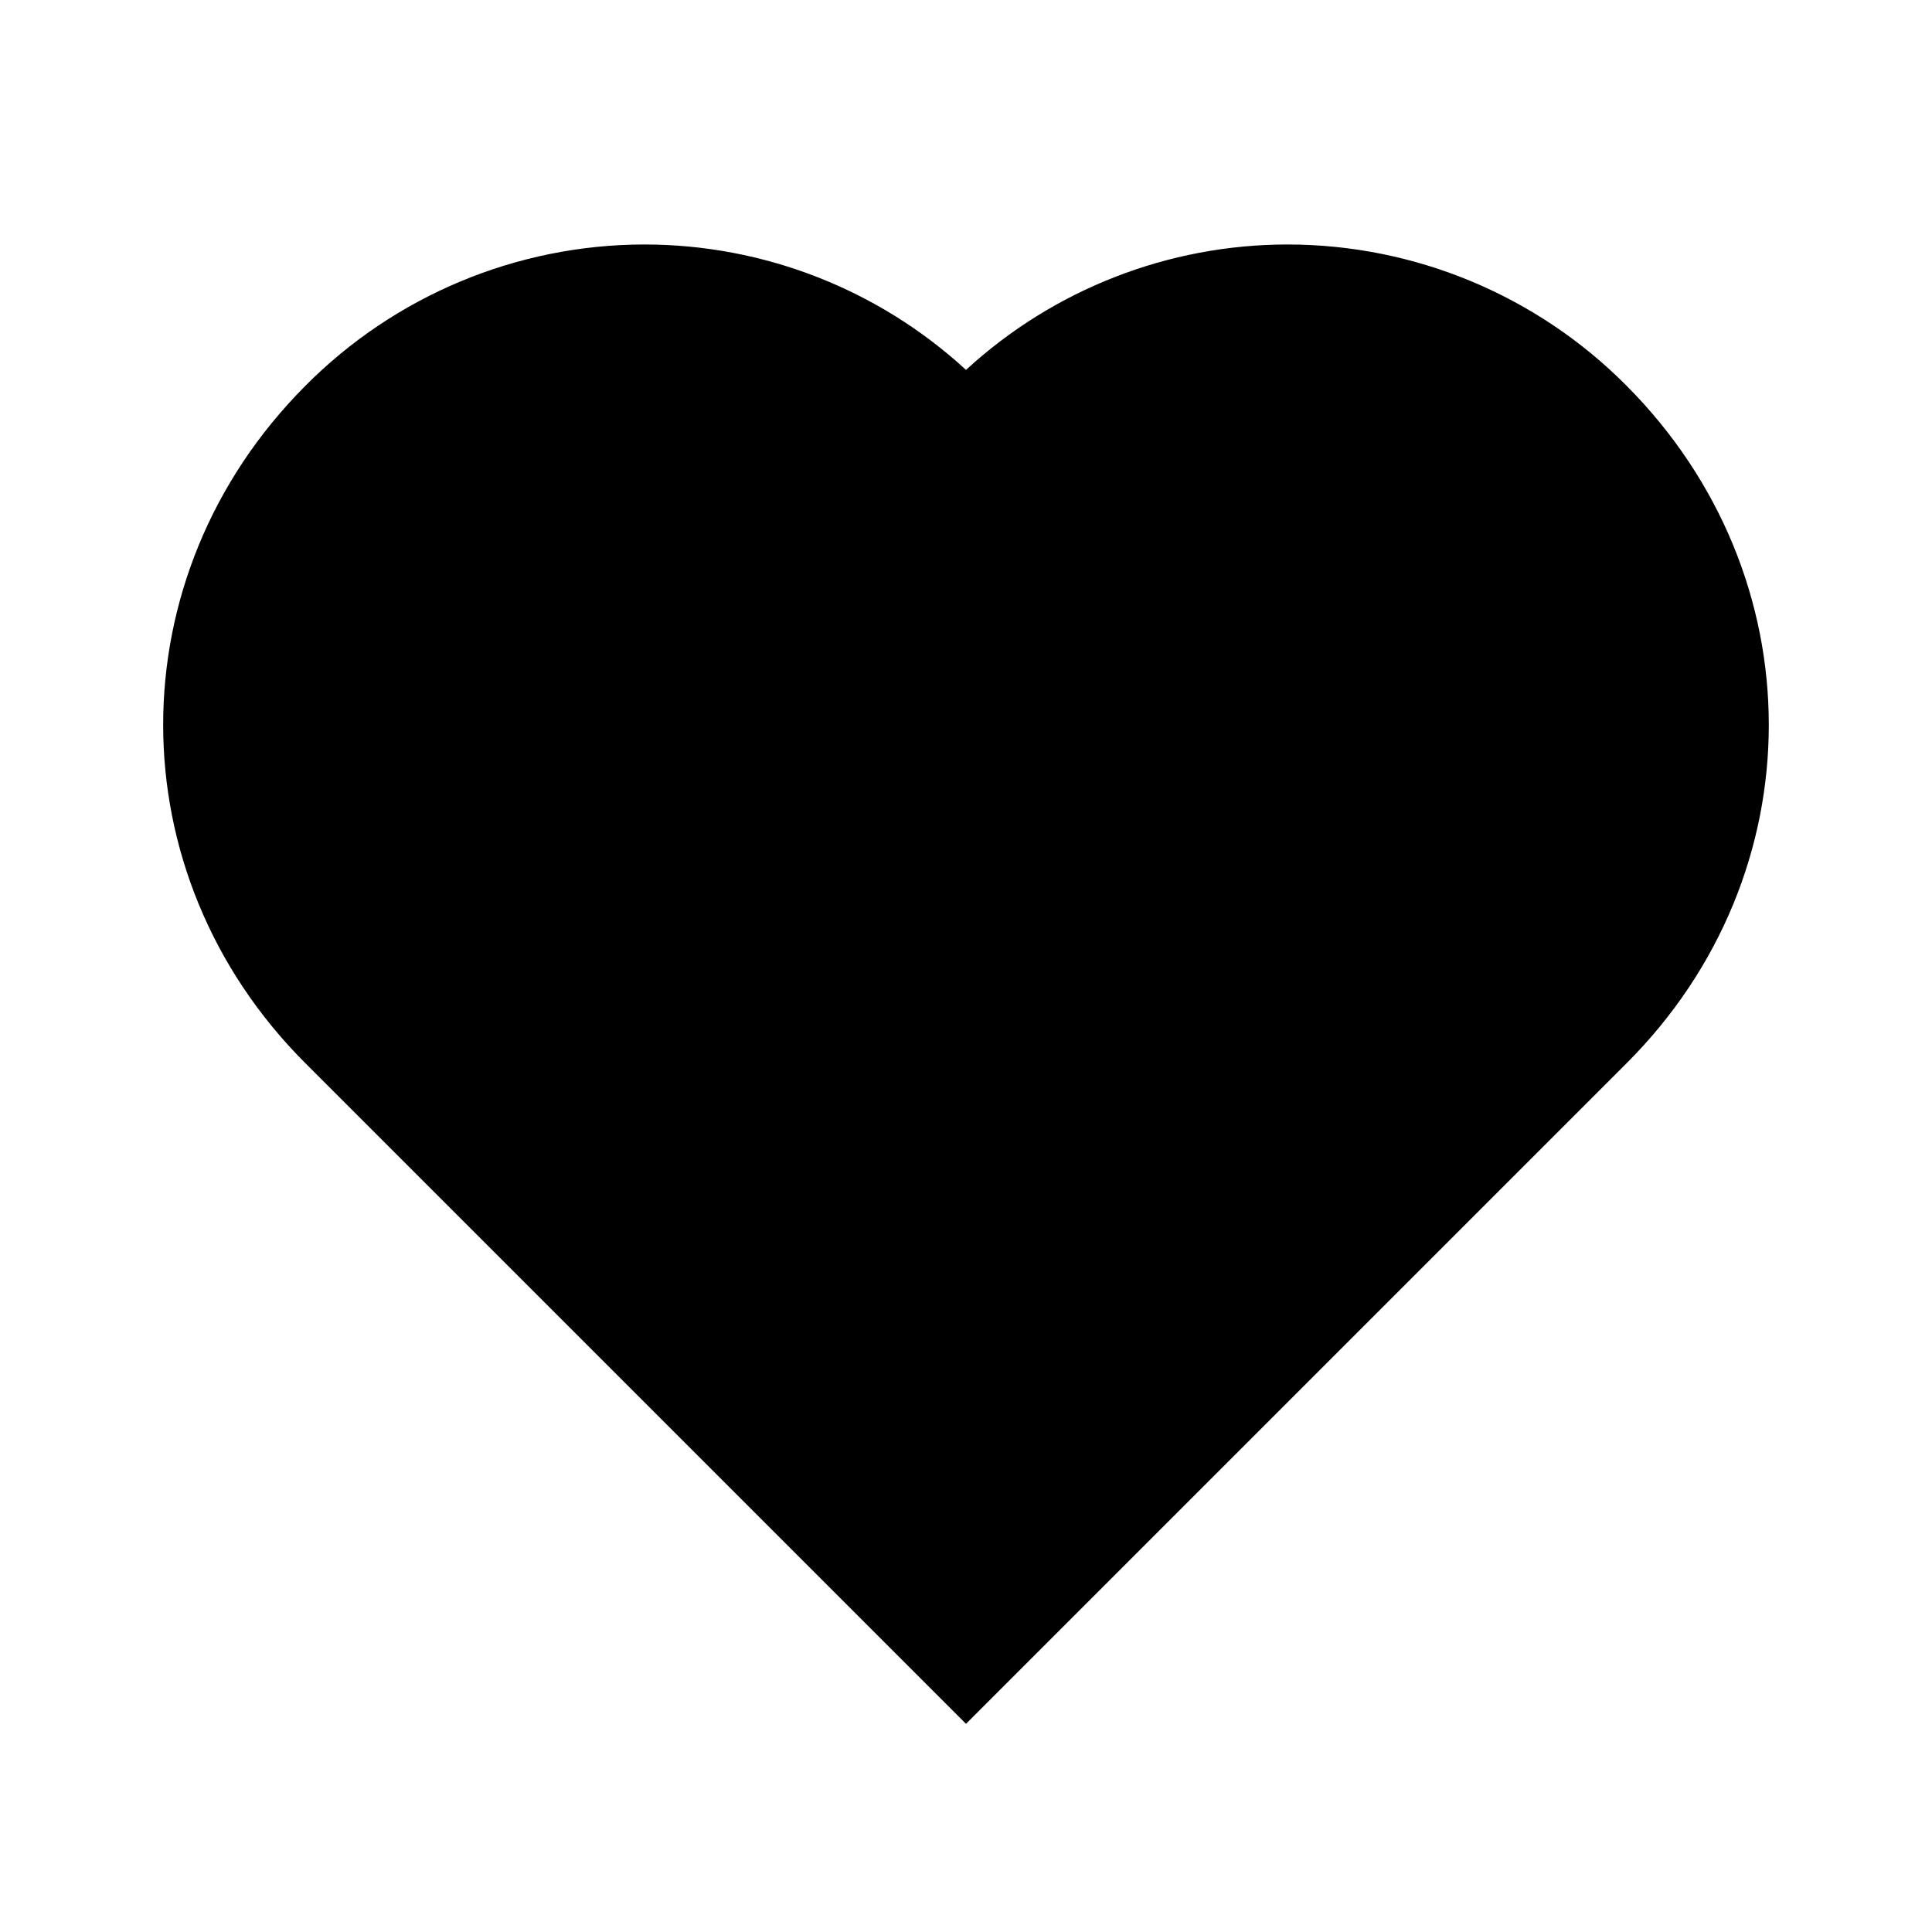
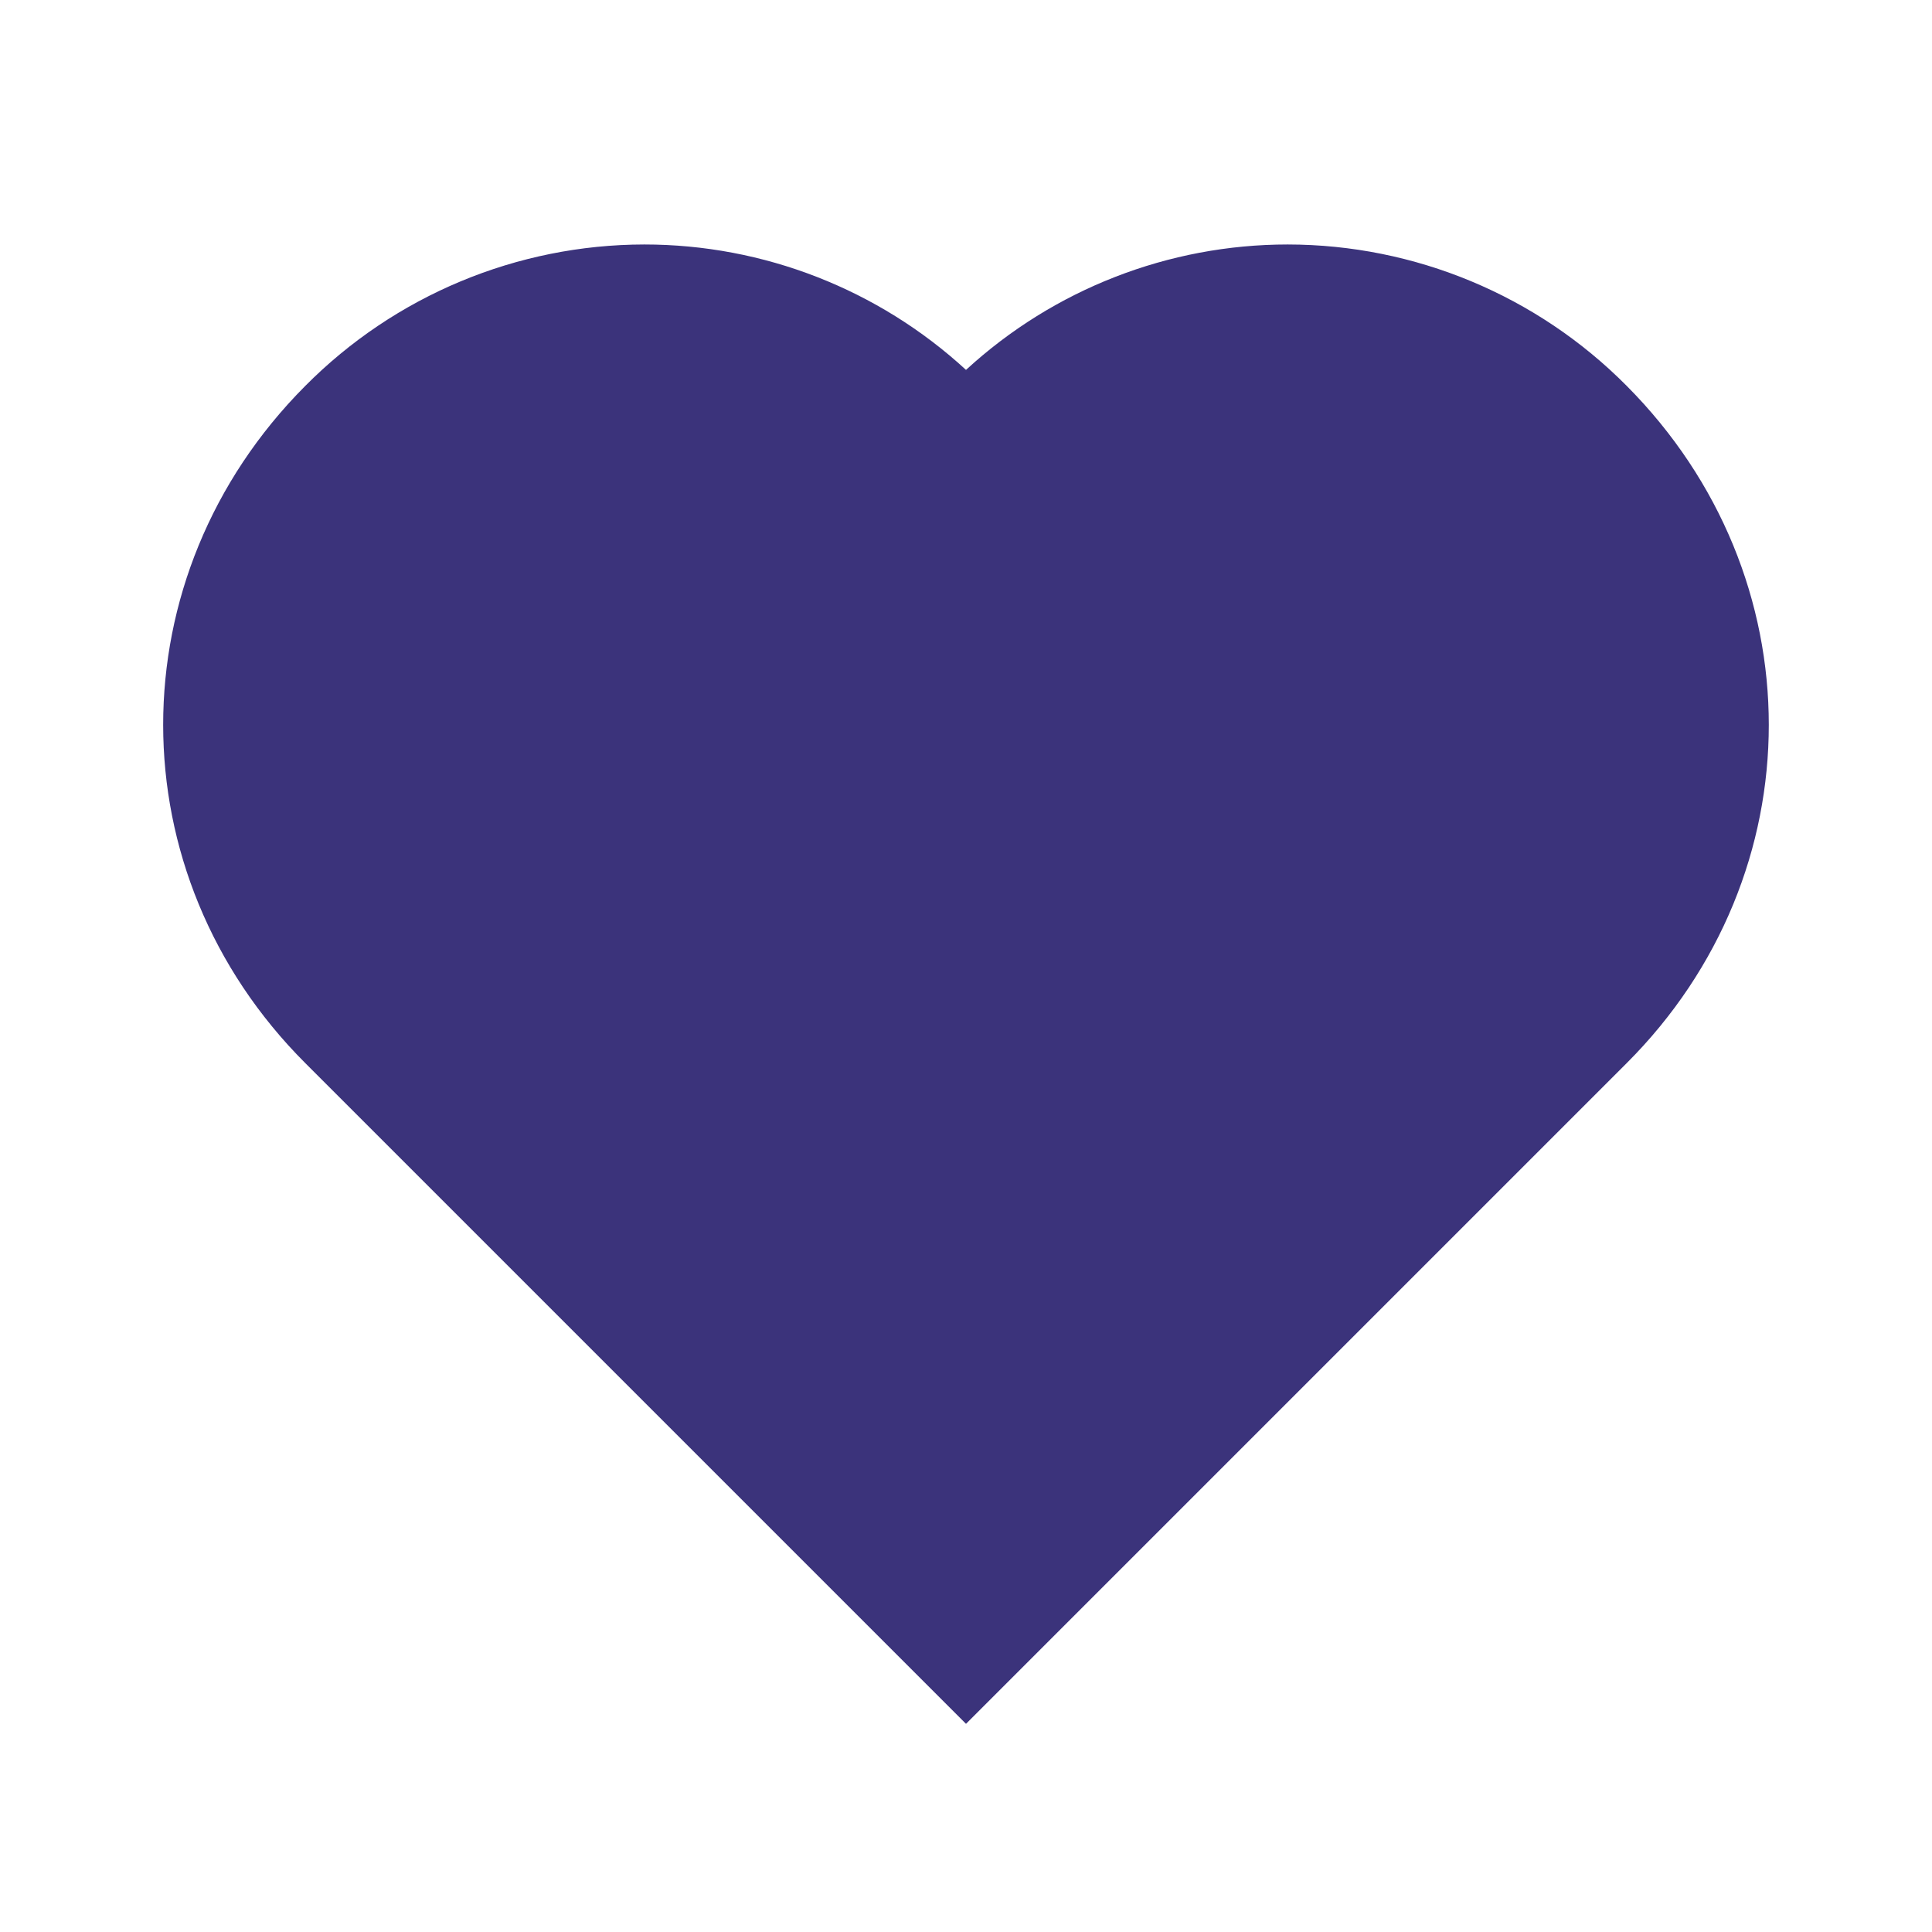
- <svg xmlns="http://www.w3.org/2000/svg" width="24" height="24" viewBox="0 0 24 24" style="fill: rgba(0, 0, 0, 1);transform: ;msFilter:;">
+ <svg xmlns="http://www.w3.org/2000/svg" width="24" height="24" viewBox="0 0 24 24" style="fill: rgba(10, 0, 90, 0.8);">
  <path d="M20.205 4.791a5.938 5.938 0 0 0-4.209-1.754A5.906 5.906 0 0 0 12 4.595a5.904 5.904 0 0 0-3.996-1.558 5.942 5.942 0 0 0-4.213 1.758c-2.353 2.363-2.352 6.059.002 8.412L12 21.414l8.207-8.207c2.354-2.353 2.355-6.049-.002-8.416z" />
</svg>
